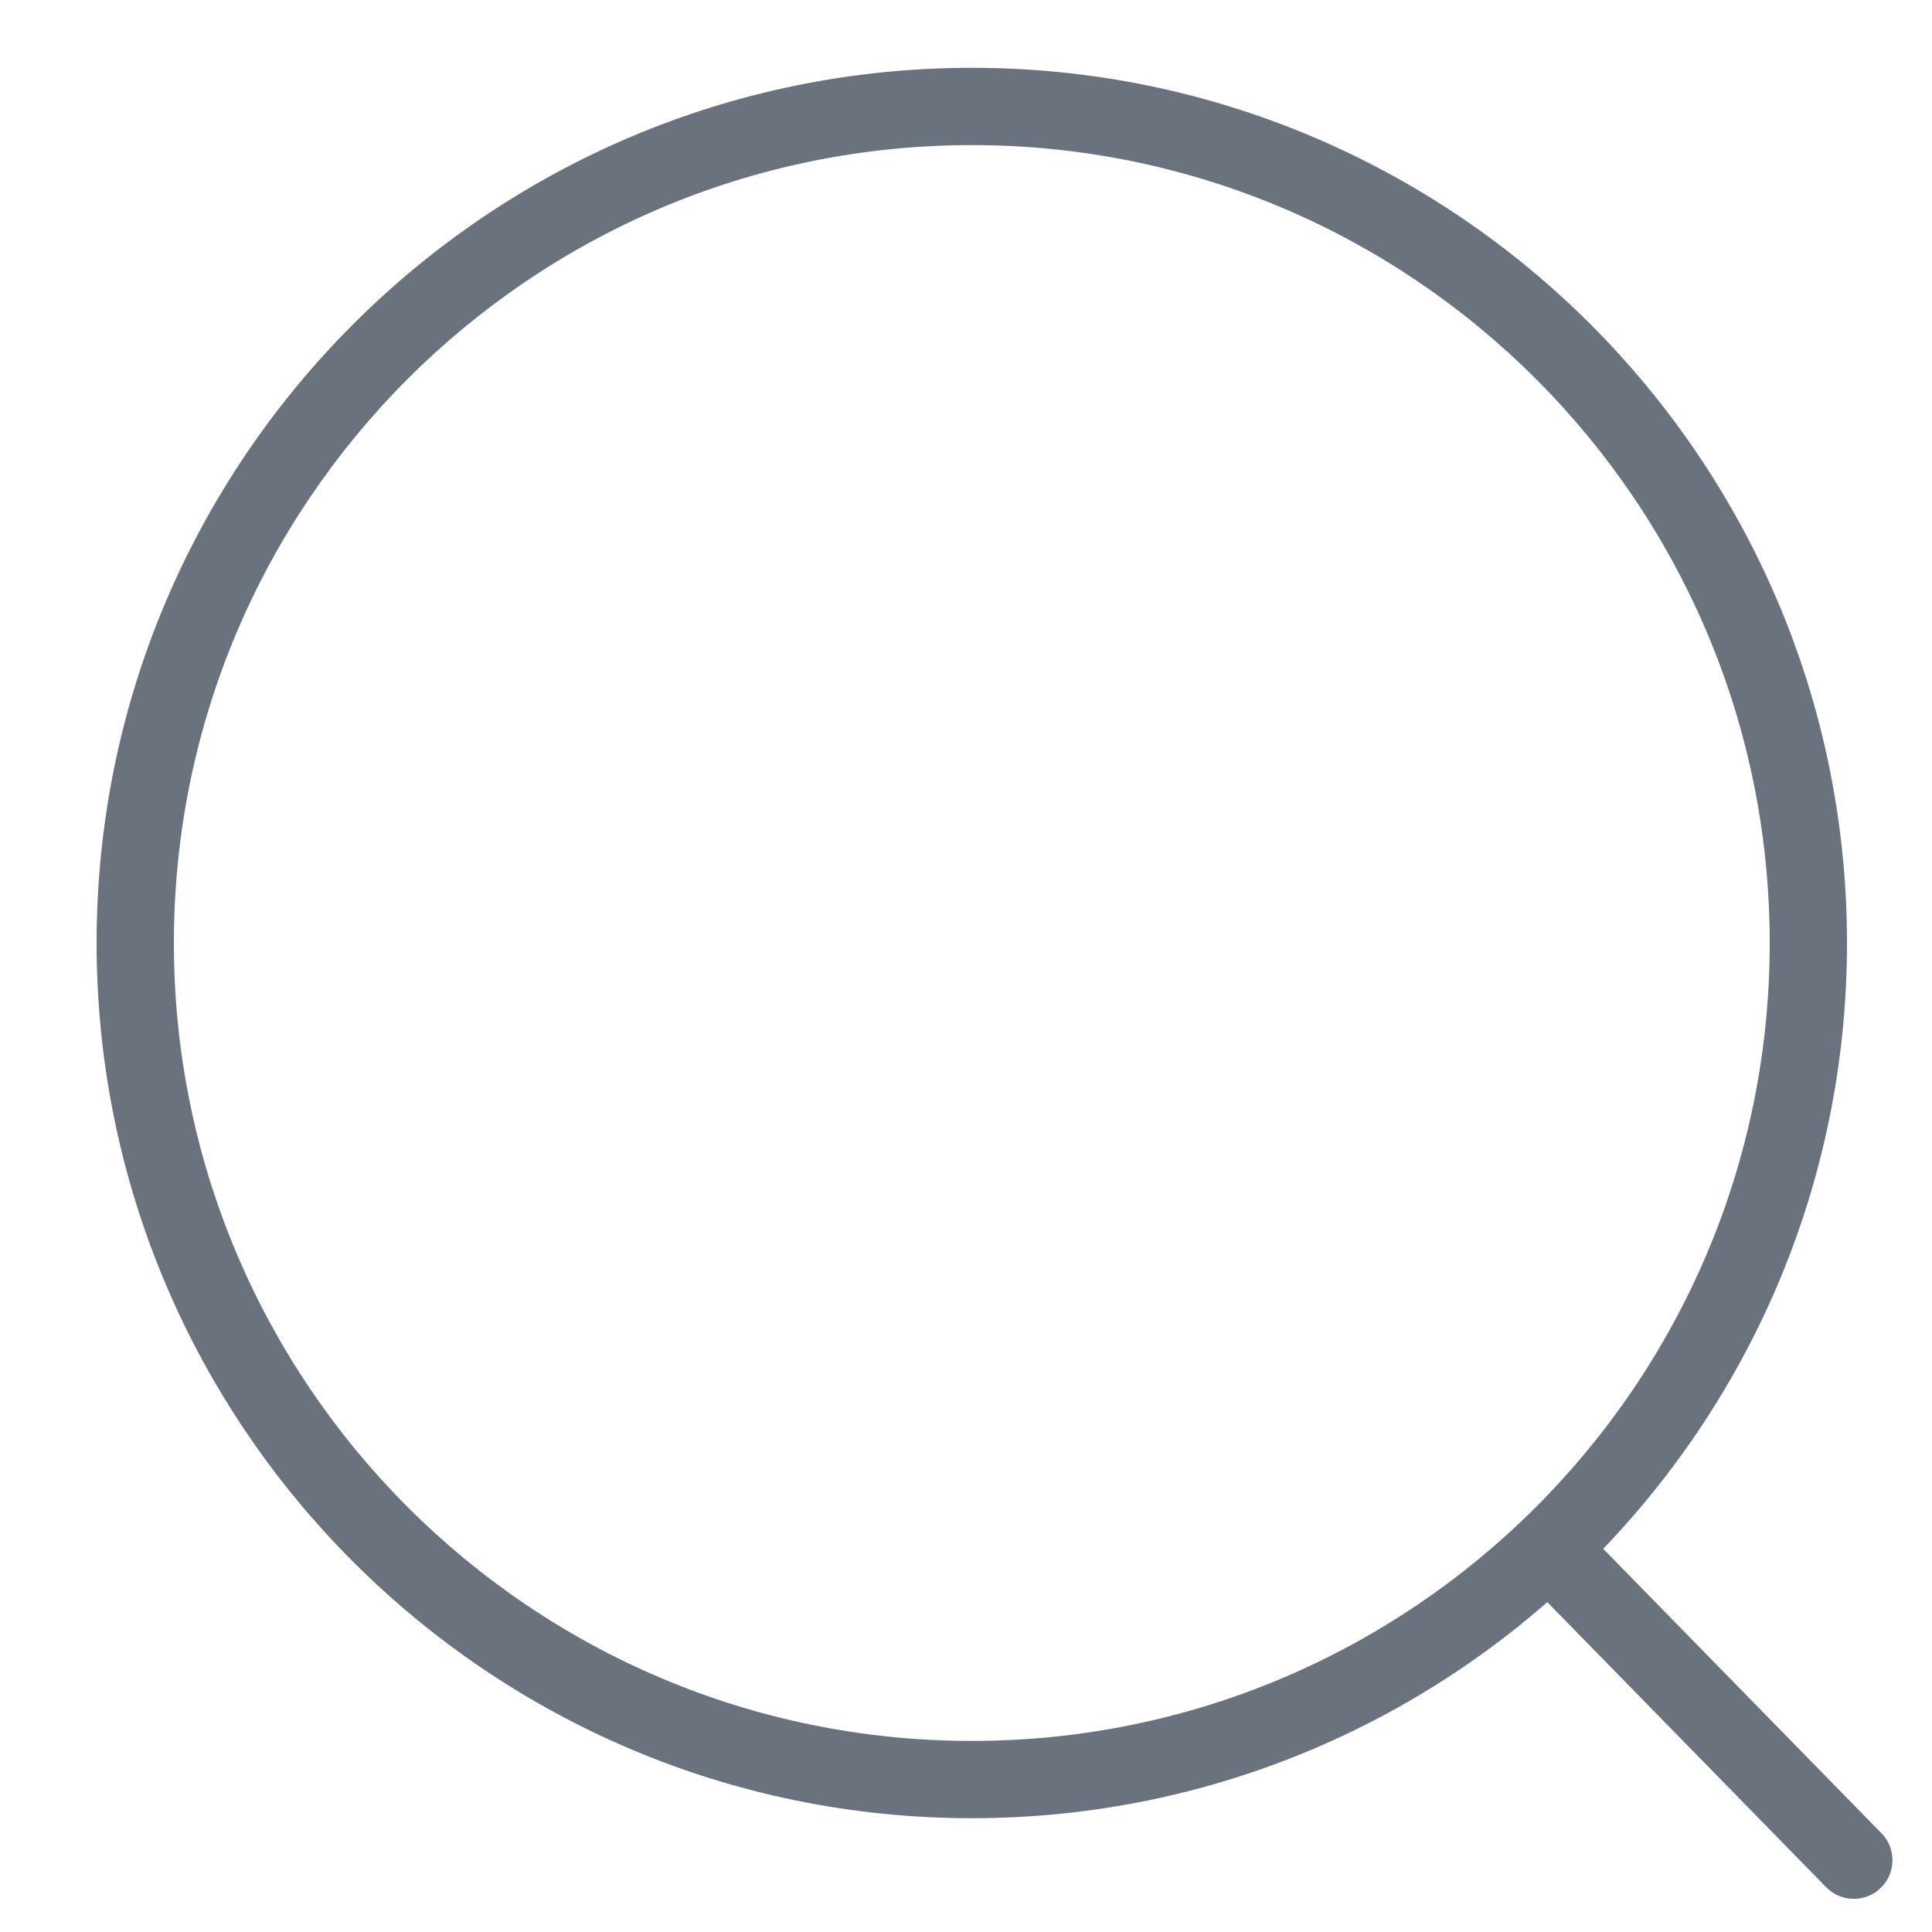
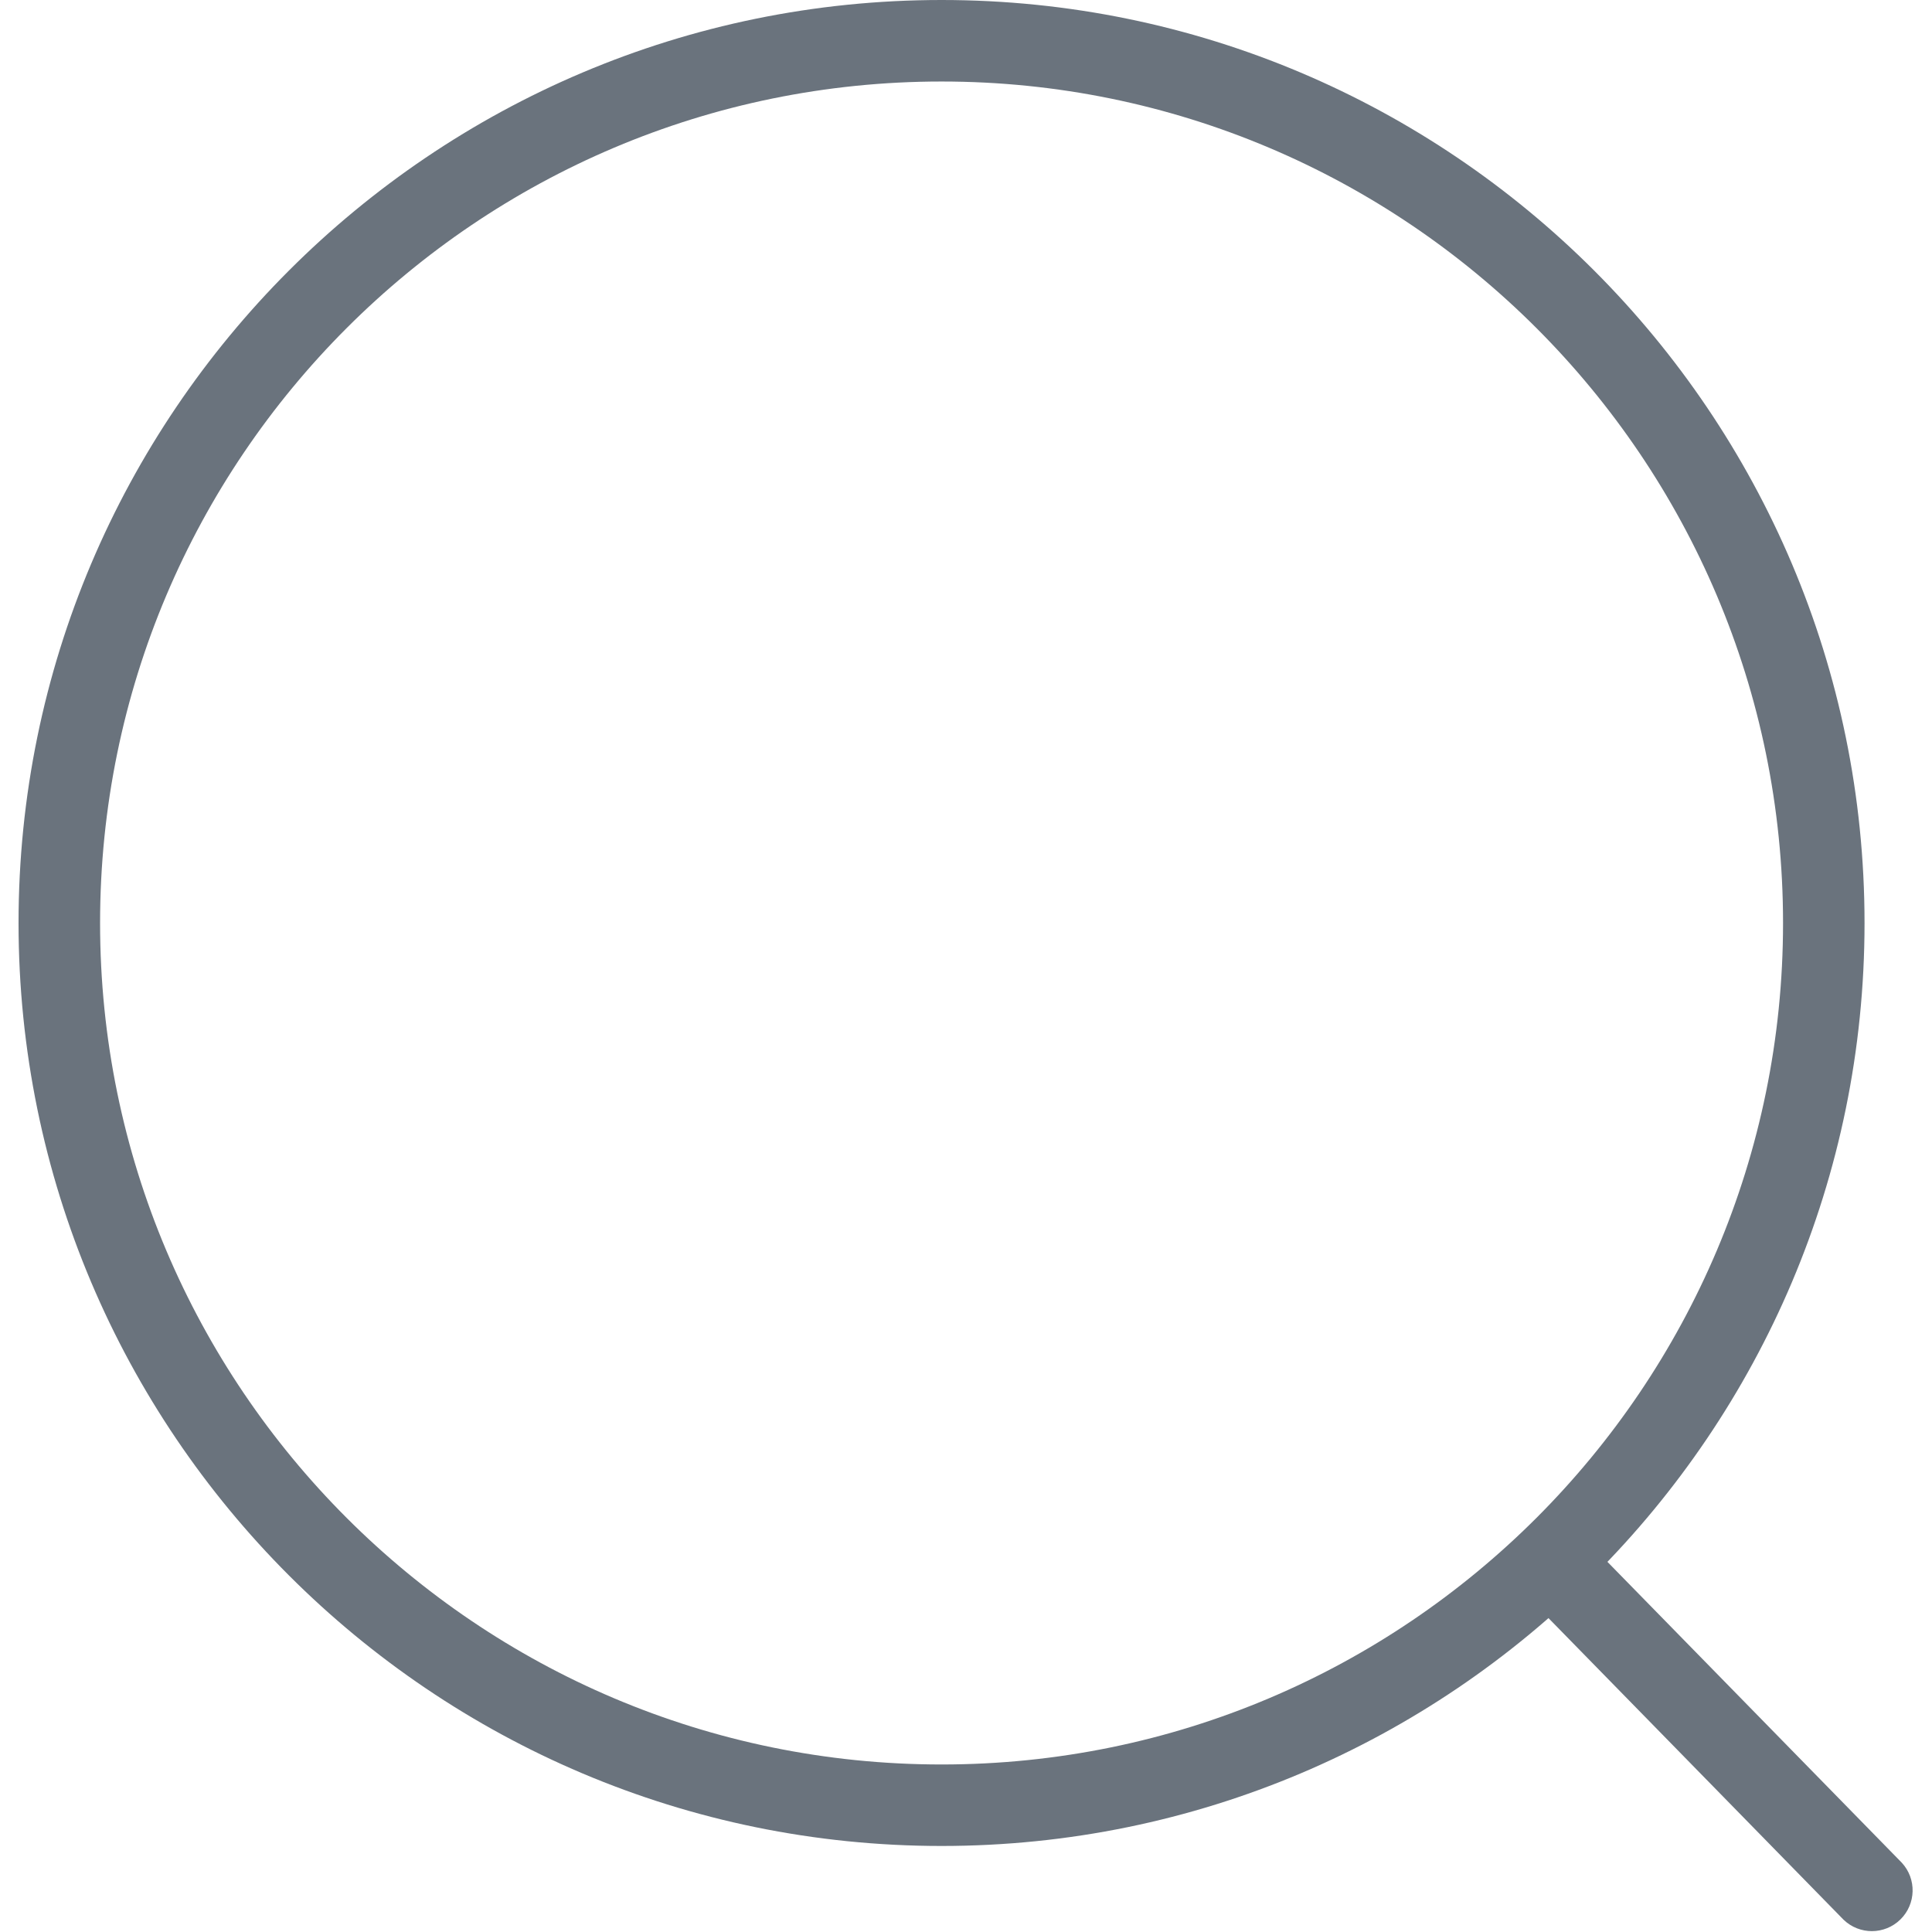
<svg viewBox="0 0 100 100" fill-rule="evenodd" clip-rule="evenodd" stroke-linejoin="round" stroke-miterlimit="2" class="icon">
-   <path d="M50.3 3.51c25.001 0 45.3 20.299 45.3 45.3 0 25.002-20.299 45.3-45.3 45.3C25.3 94.11 5 73.812 5 48.81 5 23.81 25.299 3.51 50.3 3.51zm0 4c22.794 0 41.3 18.506 41.3 41.3 0 22.794-18.506 41.3-41.3 41.3C27.506 90.11 9 71.604 9 48.81c0-22.794 18.506-41.3 41.3-41.3z" fill="#6a737d" />
-   <path d="M79.57 82.398l15 15.333a2.001 2.001 0 002.859-2.797l-15-15.332a2 2 0 10-2.859 2.796z" fill="#6a737d" />
+   <path d="M48.735 0C75.1 0 96.508 21.407 96.508 47.774c0 26.366-21.407 47.773-47.773 47.773C22.368 95.547.96 74.14.96 47.774.961 21.407 22.368 0 48.735 0zm0 4.219c24.038 0 43.555 19.516 43.555 43.555 0 24.038-19.517 43.555-43.555 43.555-24.039 0-43.555-19.517-43.555-43.555 0-24.039 19.516-43.555 43.555-43.555z" fill="#6a737d" />
+   <path d="M79.603 83.195l15.82 16.17a2.11 2.11 0 003.015-2.95l-15.82-16.169a2.109 2.109 0 10-3.015 2.95z" fill="#6a737d" />
</svg>
